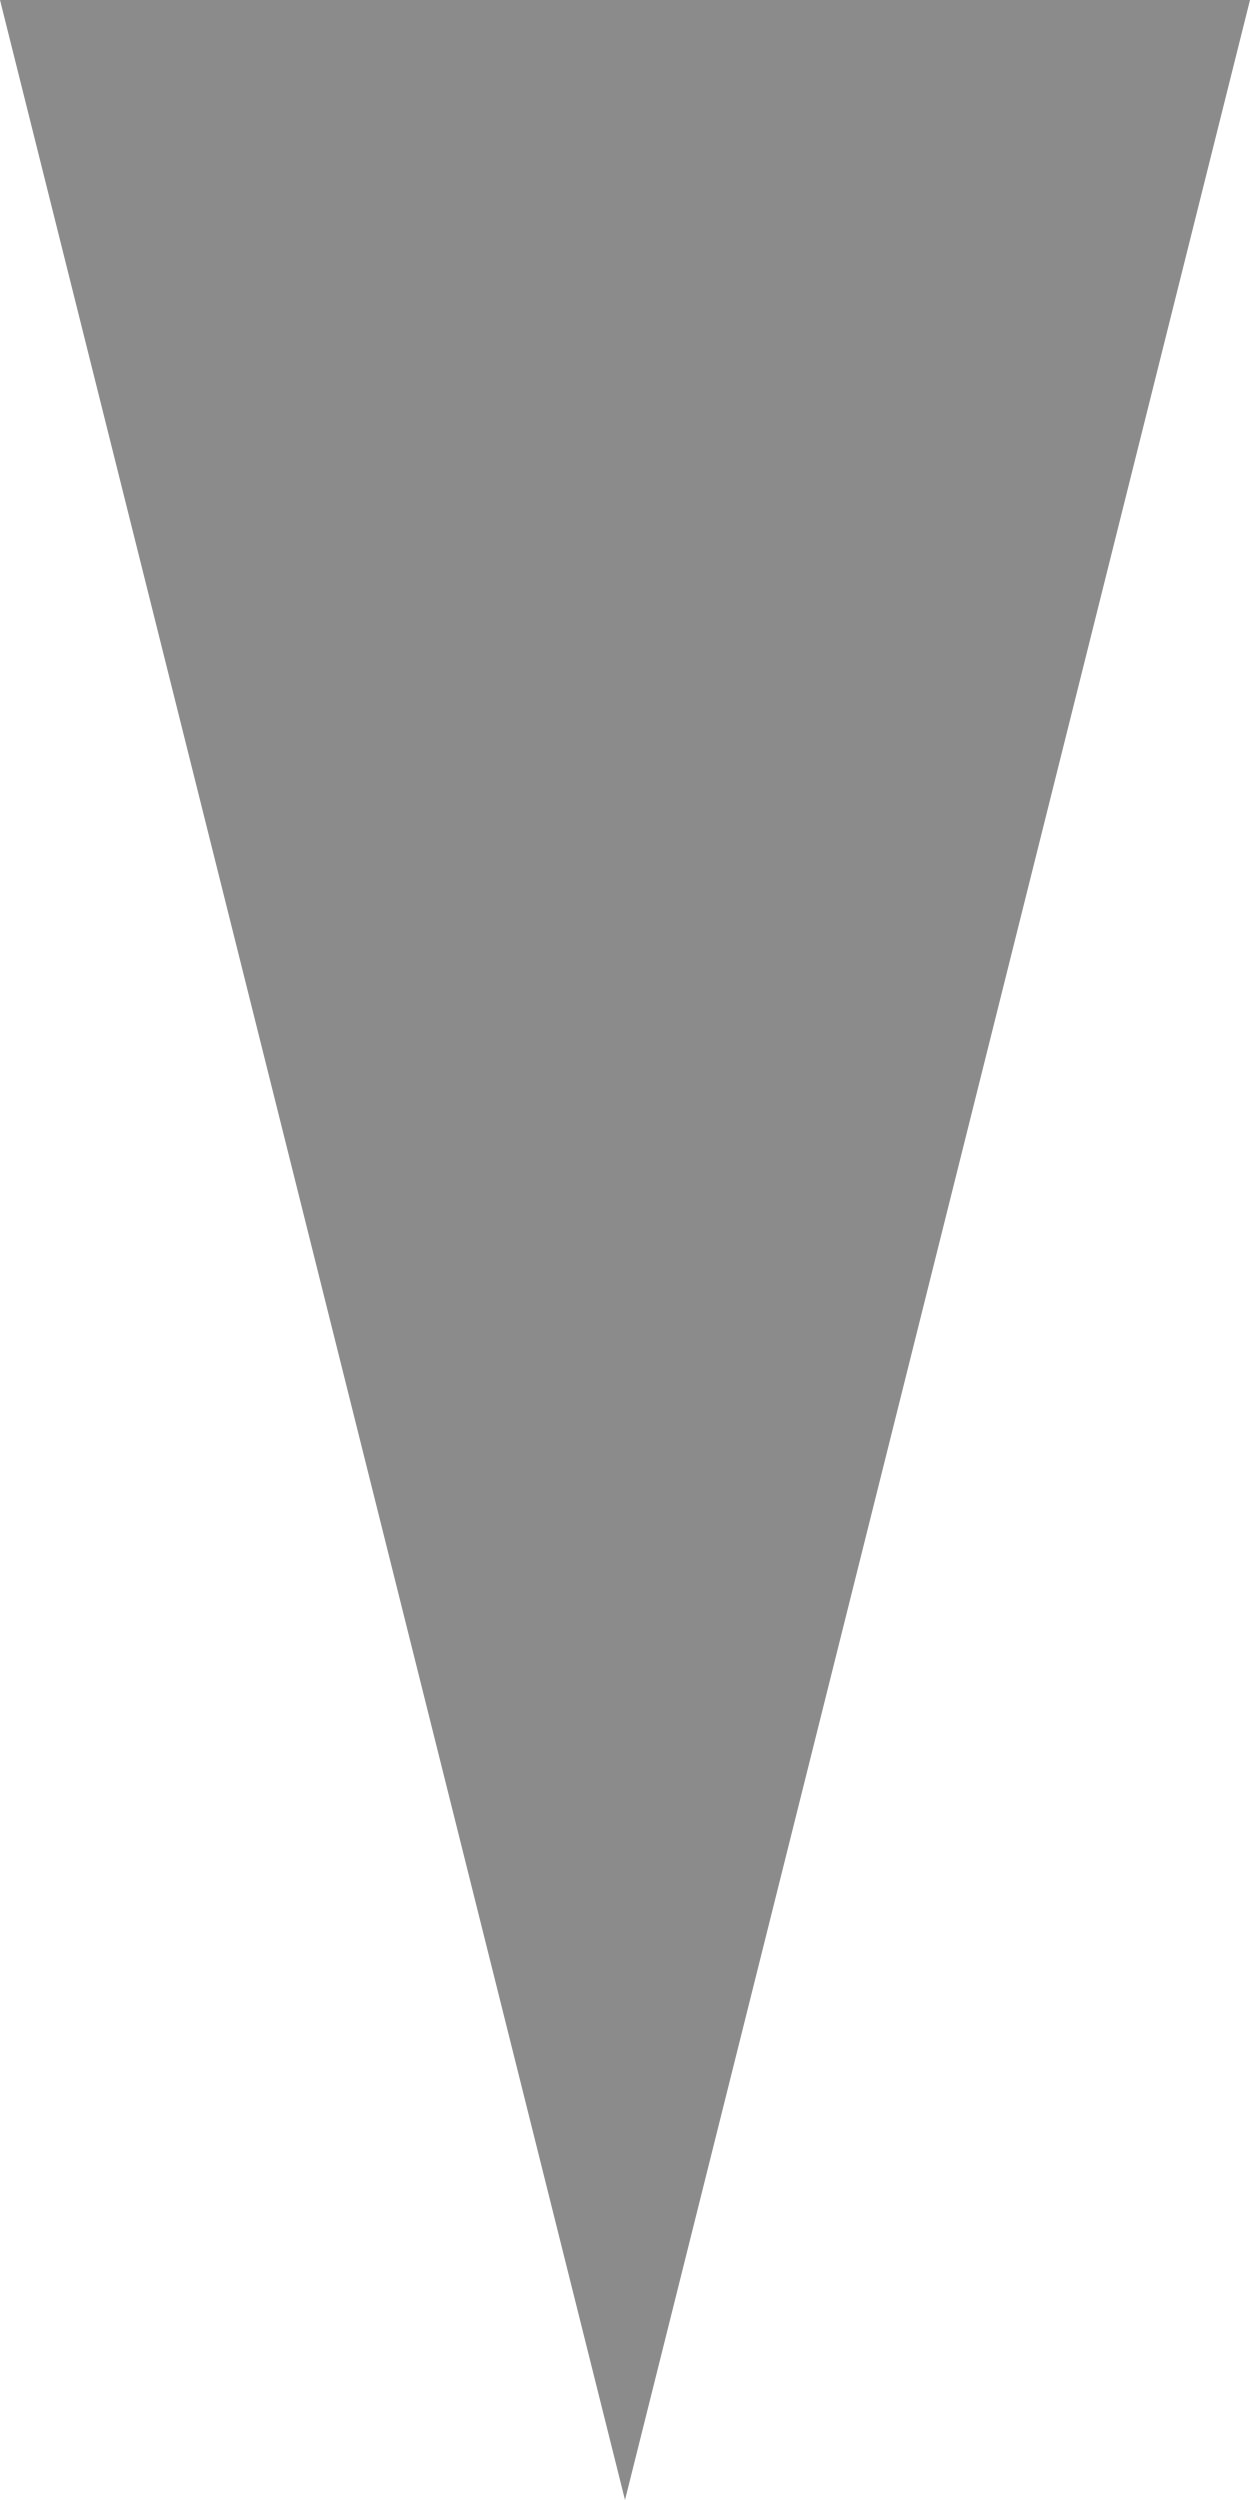
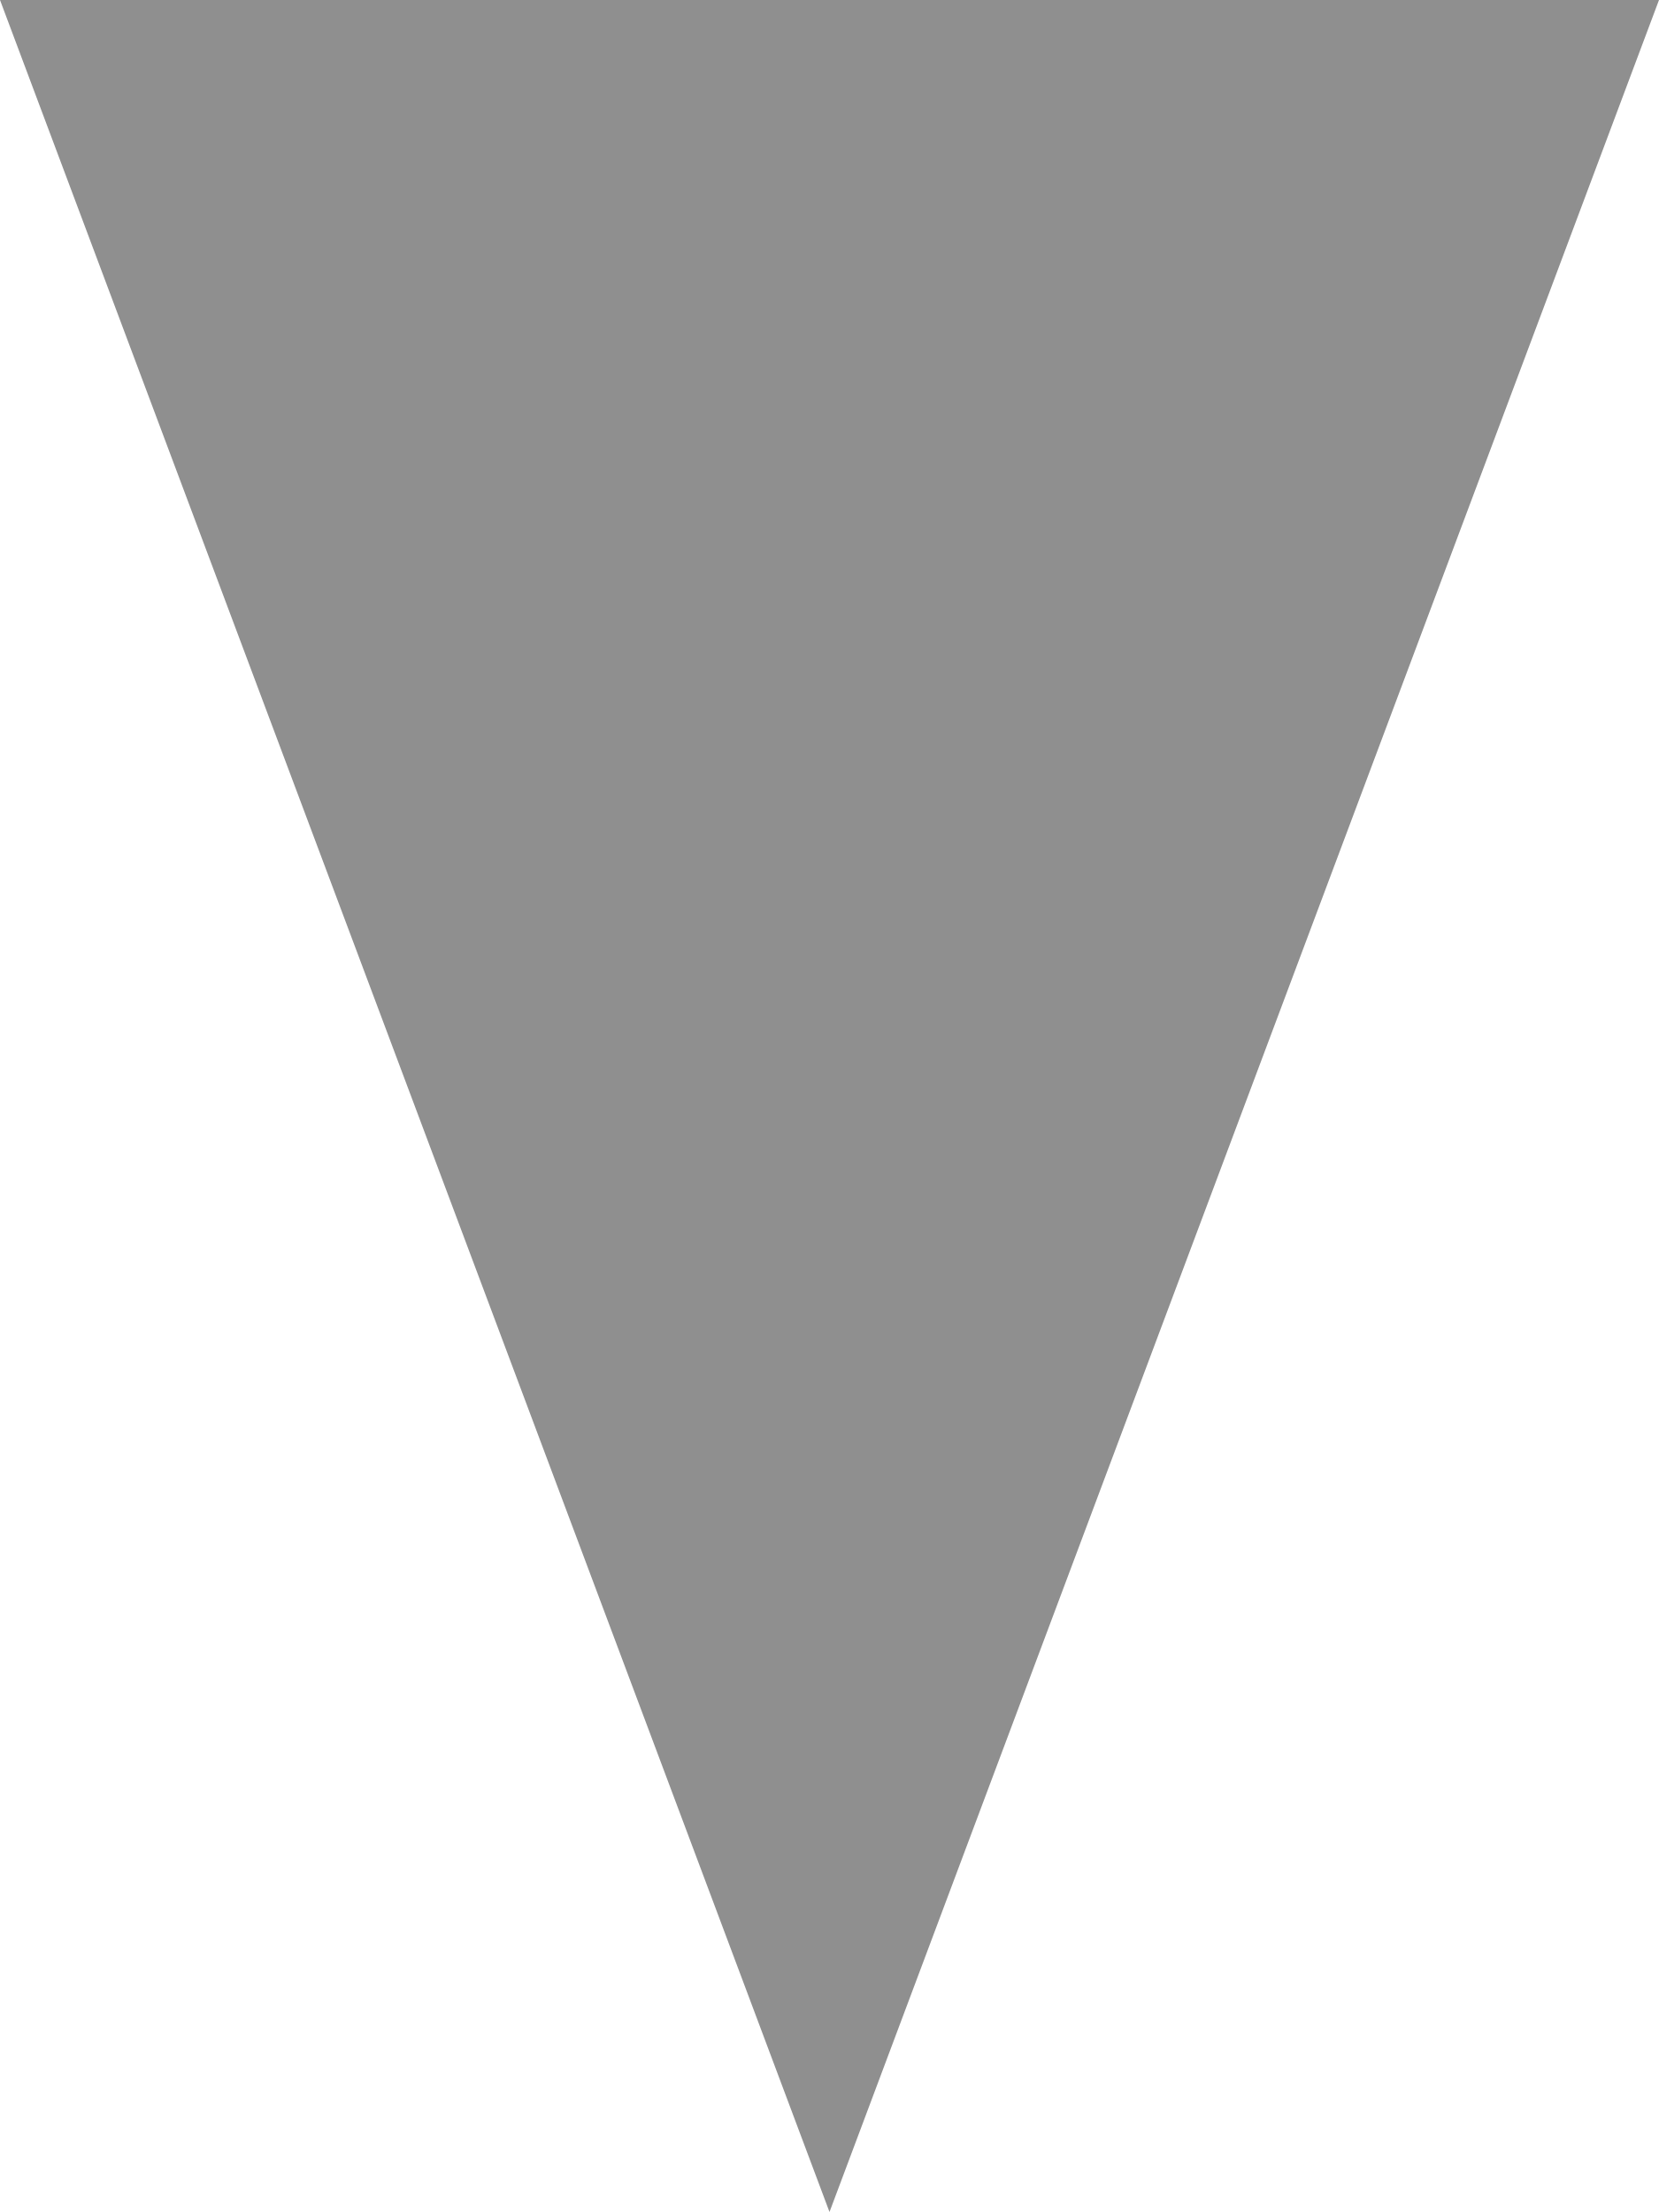
- <svg xmlns="http://www.w3.org/2000/svg" style="fill:#000000" viewBox="0 0 12 24" id="svg2" version="1.1" width="12" height="24">
+ <svg xmlns="http://www.w3.org/2000/svg" style="fill:#000000" viewBox="0 0 9 12" id="svg2" version="1.1" width="9" height="12">
  <defs id="defs8" />
-   <path d="M 6,24 0,0 12,0 6,24 Z" id="path4" style="fill:#000000;fill-opacity:0.457" />
+   <path d="M 4.5,12 0,0 9,0 4.5,12 Z" id="path4" style="fill:#000000;fill-opacity:0.438" />
</svg>
